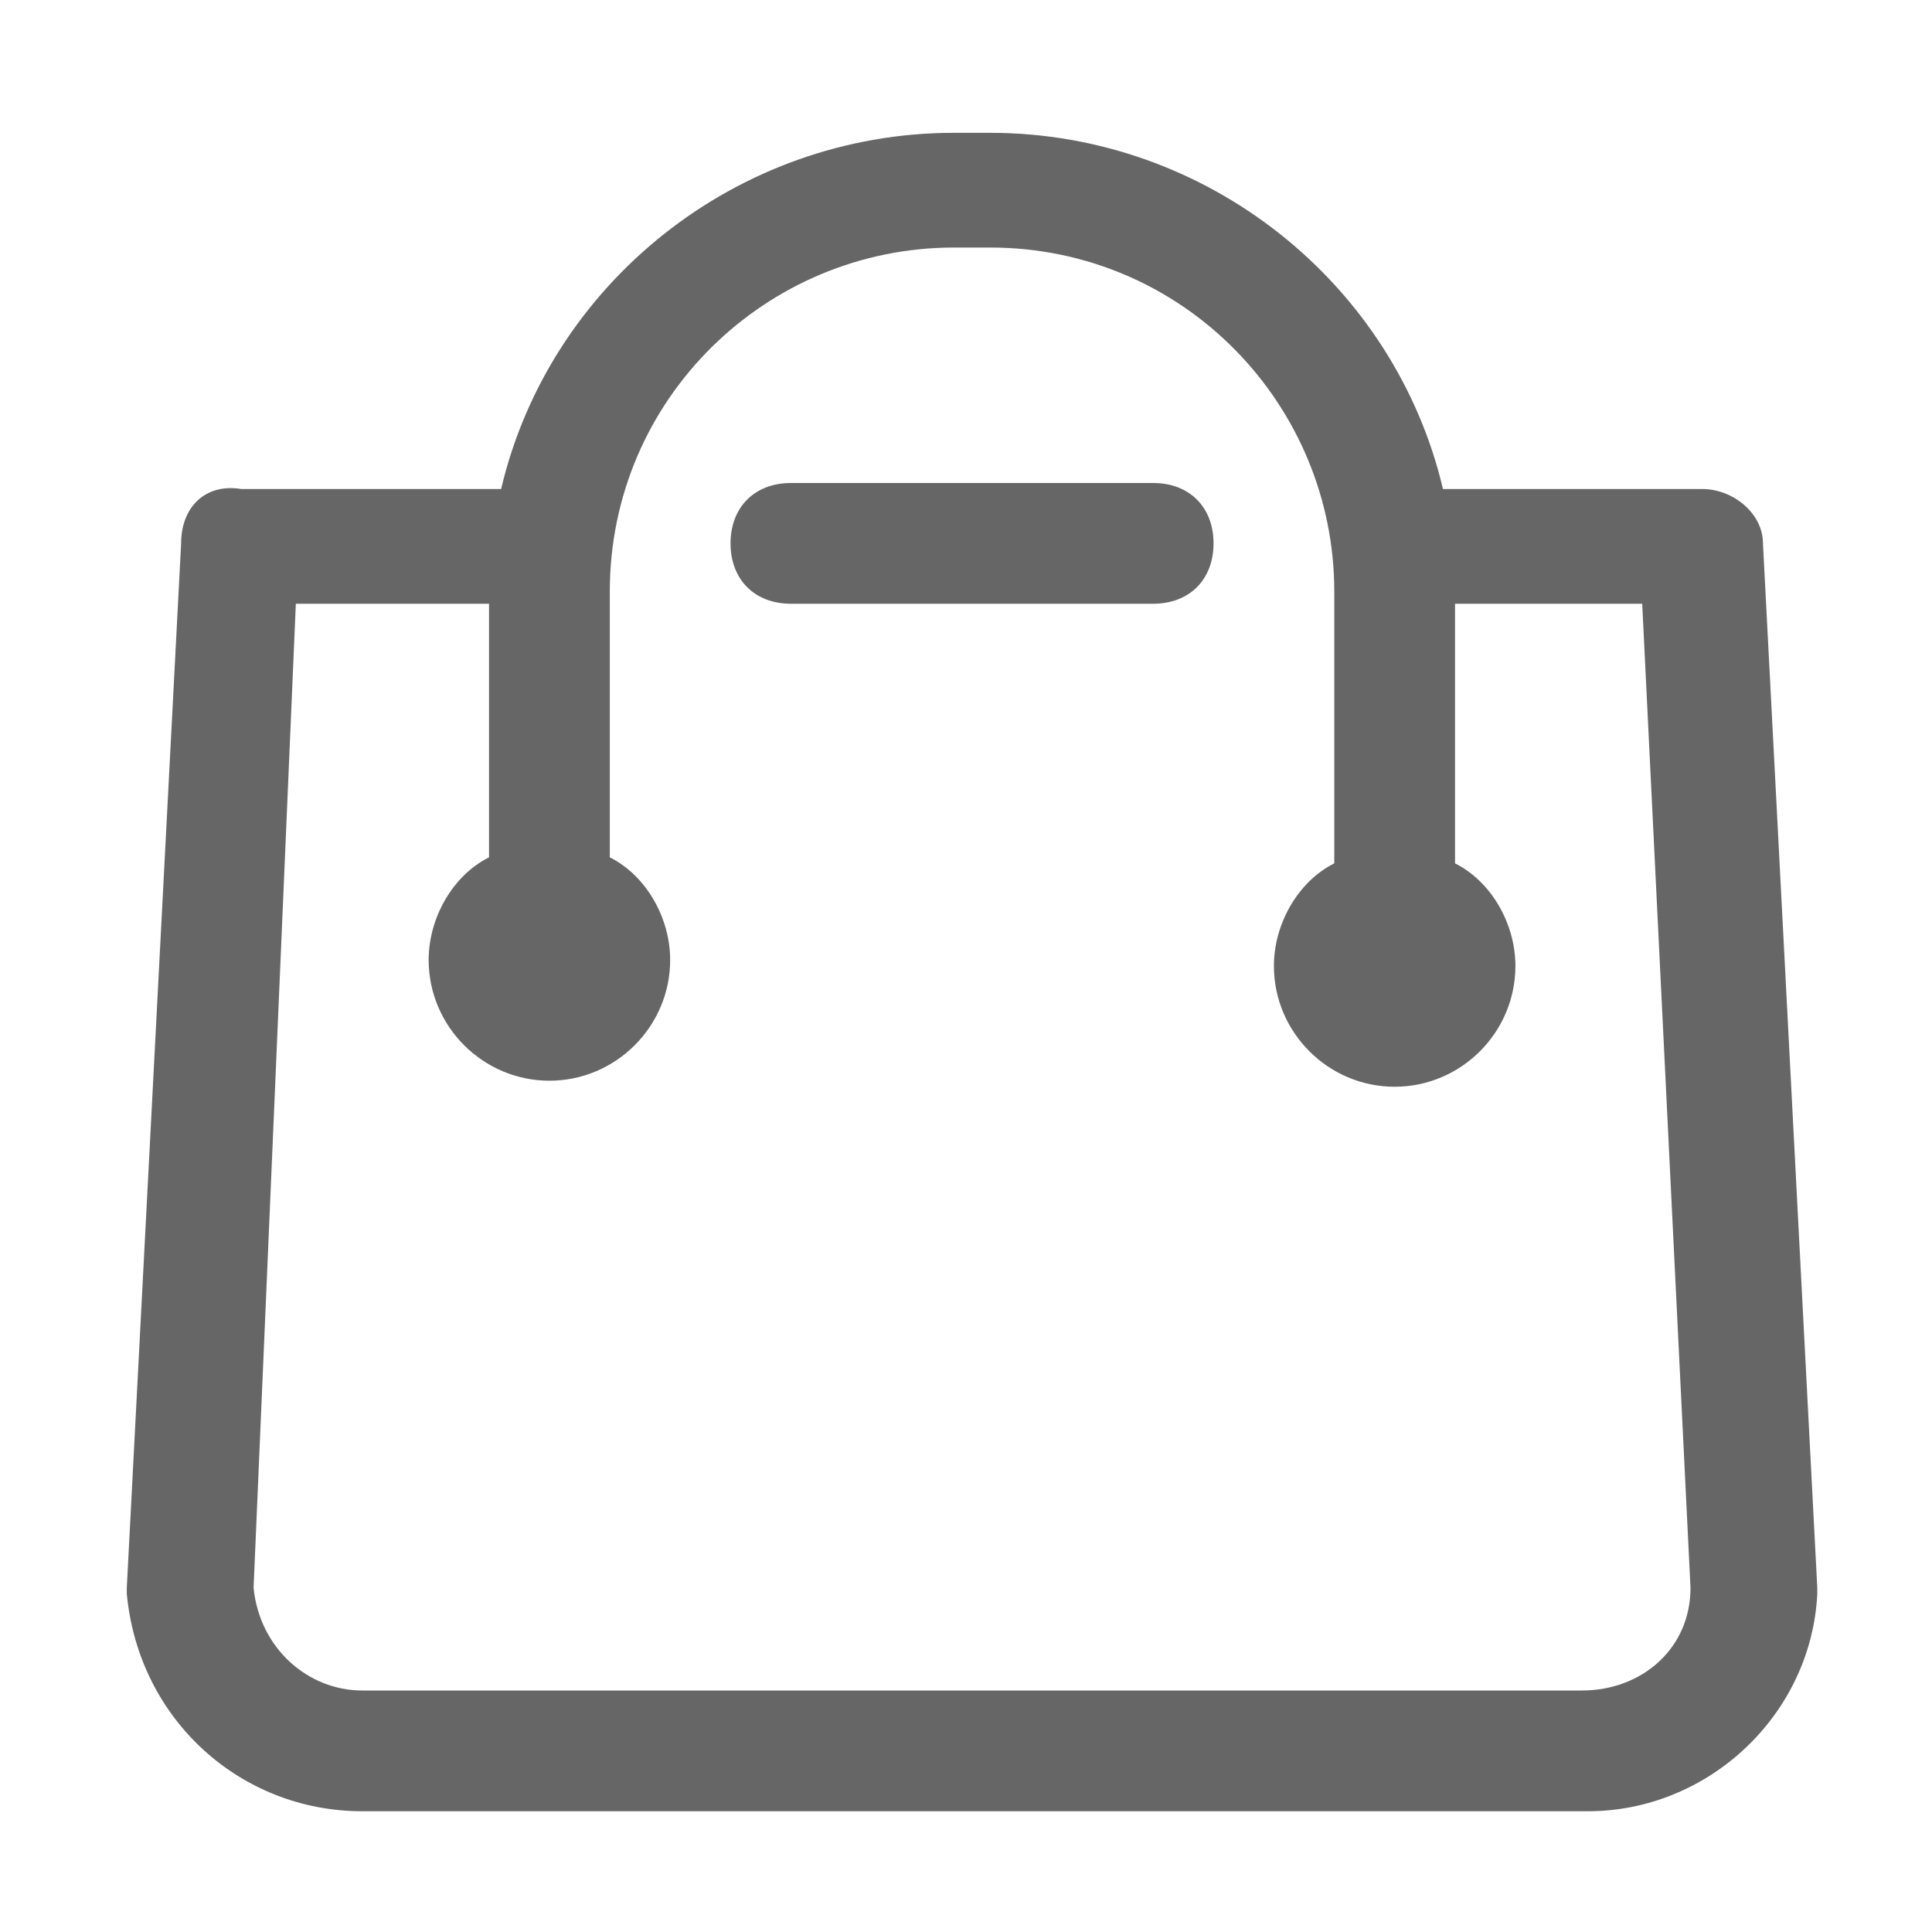
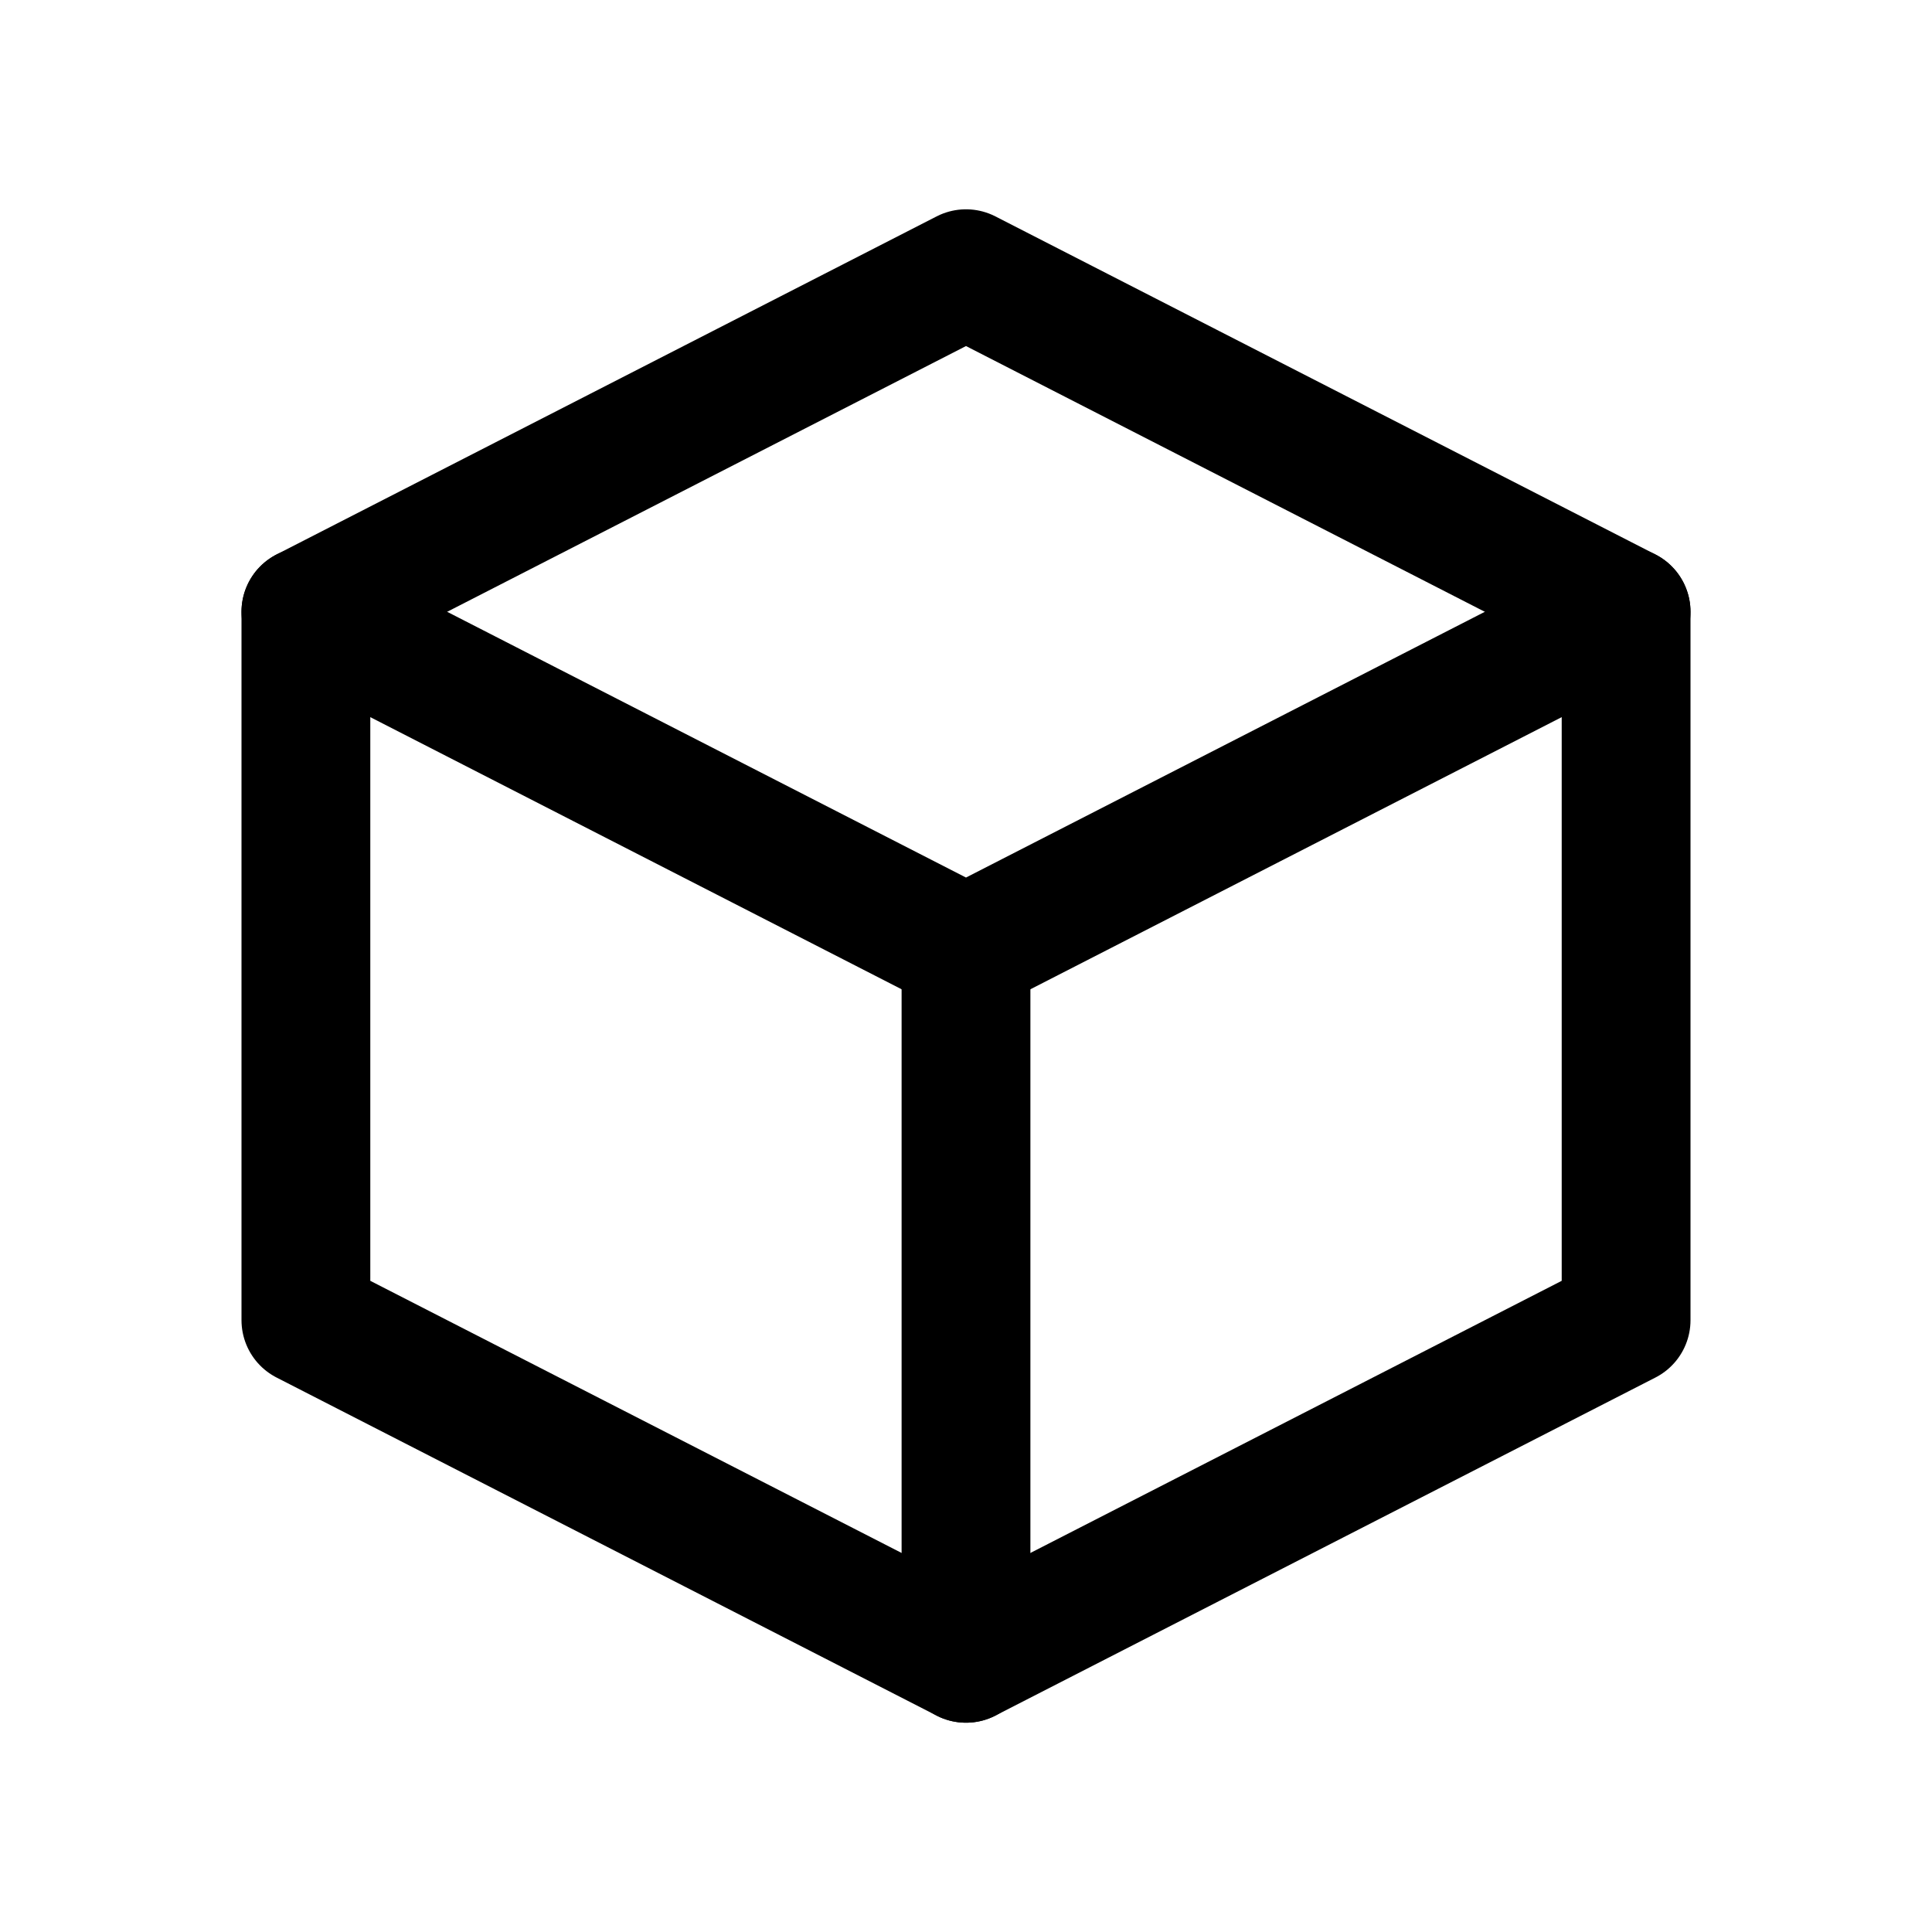
- <svg xmlns="http://www.w3.org/2000/svg" t="1752030896826" class="icon" viewBox="0 0 1024 1024" version="1.1" p-id="8333" width="200" height="200">
-   <path d="M934.4 288c0-16-16-28.8-32-28.8h-137.6c-25.6-108.8-124.8-188.8-240-188.8h-19.2c-115.2 0-214.4 80-240 188.8H128C108.8 256 96 268.8 96 288l-28.8 553.6v3.2C73.6 912 128 960 192 960h649.6c64 0 118.4-51.2 121.6-115.2v-3.2L934.4 288z m-96 608H192c-28.8 0-54.4-22.4-57.6-54.4L156.8 320h102.4v134.4c-19.2 9.6-32 32-32 54.4 0 35.2 28.8 64 64 64s64-28.8 64-64c0-22.4-12.8-44.8-32-54.4V313.6c0-102.4 83.2-182.4 182.4-182.4h19.2c102.4 0 182.4 83.2 182.4 182.4v144c-19.2 9.6-32 32-32 54.4 0 35.2 28.8 64 64 64s64-28.8 64-64c0-22.4-12.8-44.8-32-54.4V320h99.2l25.6 521.6c0 32-25.6 54.4-57.6 54.4z" fill="#666666" p-id="8334" />
-   <path d="M611.2 256h-192c-19.2 0-32 12.8-32 32s12.8 32 32 32h192c19.2 0 32-12.8 32-32s-12.8-32-32-32z" fill="#666666" p-id="8335" />
+ <svg xmlns="http://www.w3.org/2000/svg" viewBox="0 0 24 24">
+   <g fill="none" stroke="currentColor" stroke-width="1.6" stroke-linecap="round" stroke-linejoin="round">
+     <path d="M12 3.4 20.2 7.6v8.8L12 20.6 3.8 16.4V7.6z" />
+     <path d="M3.8 7.6 12 11.8l8.2-4.2" />
+     <path d="M12 11.8v8.8" />
+   </g>
</svg>
